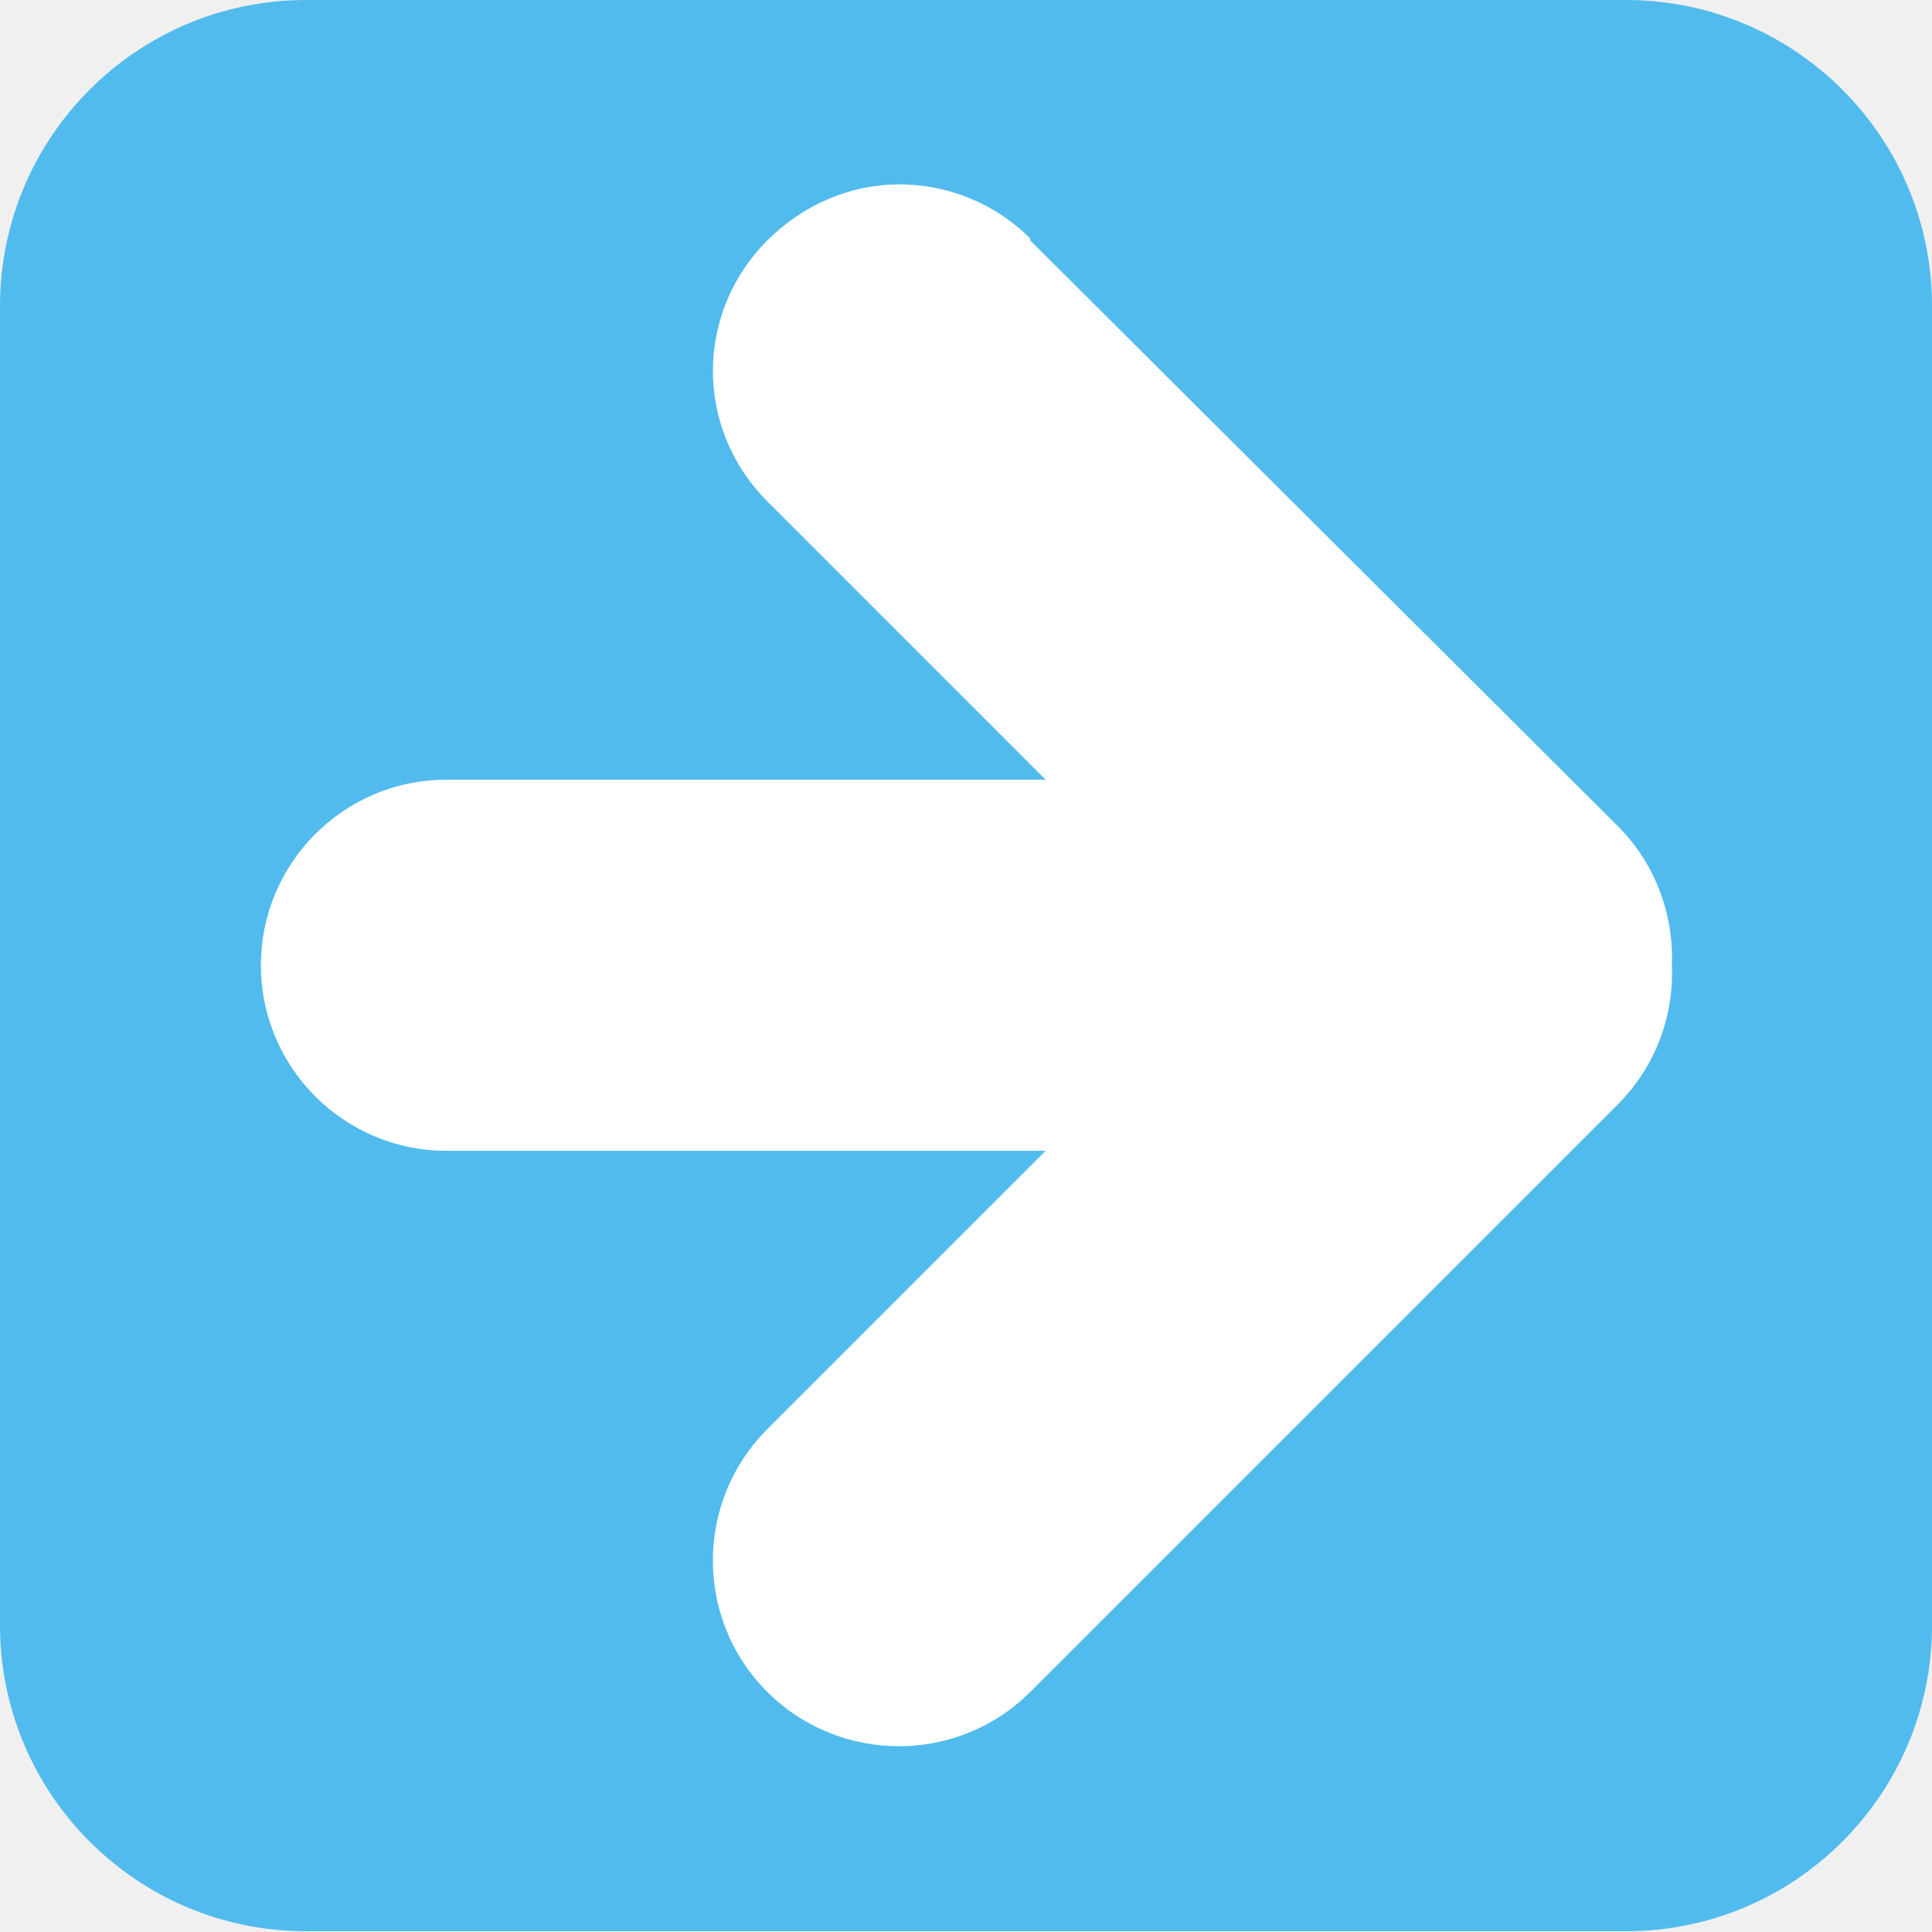
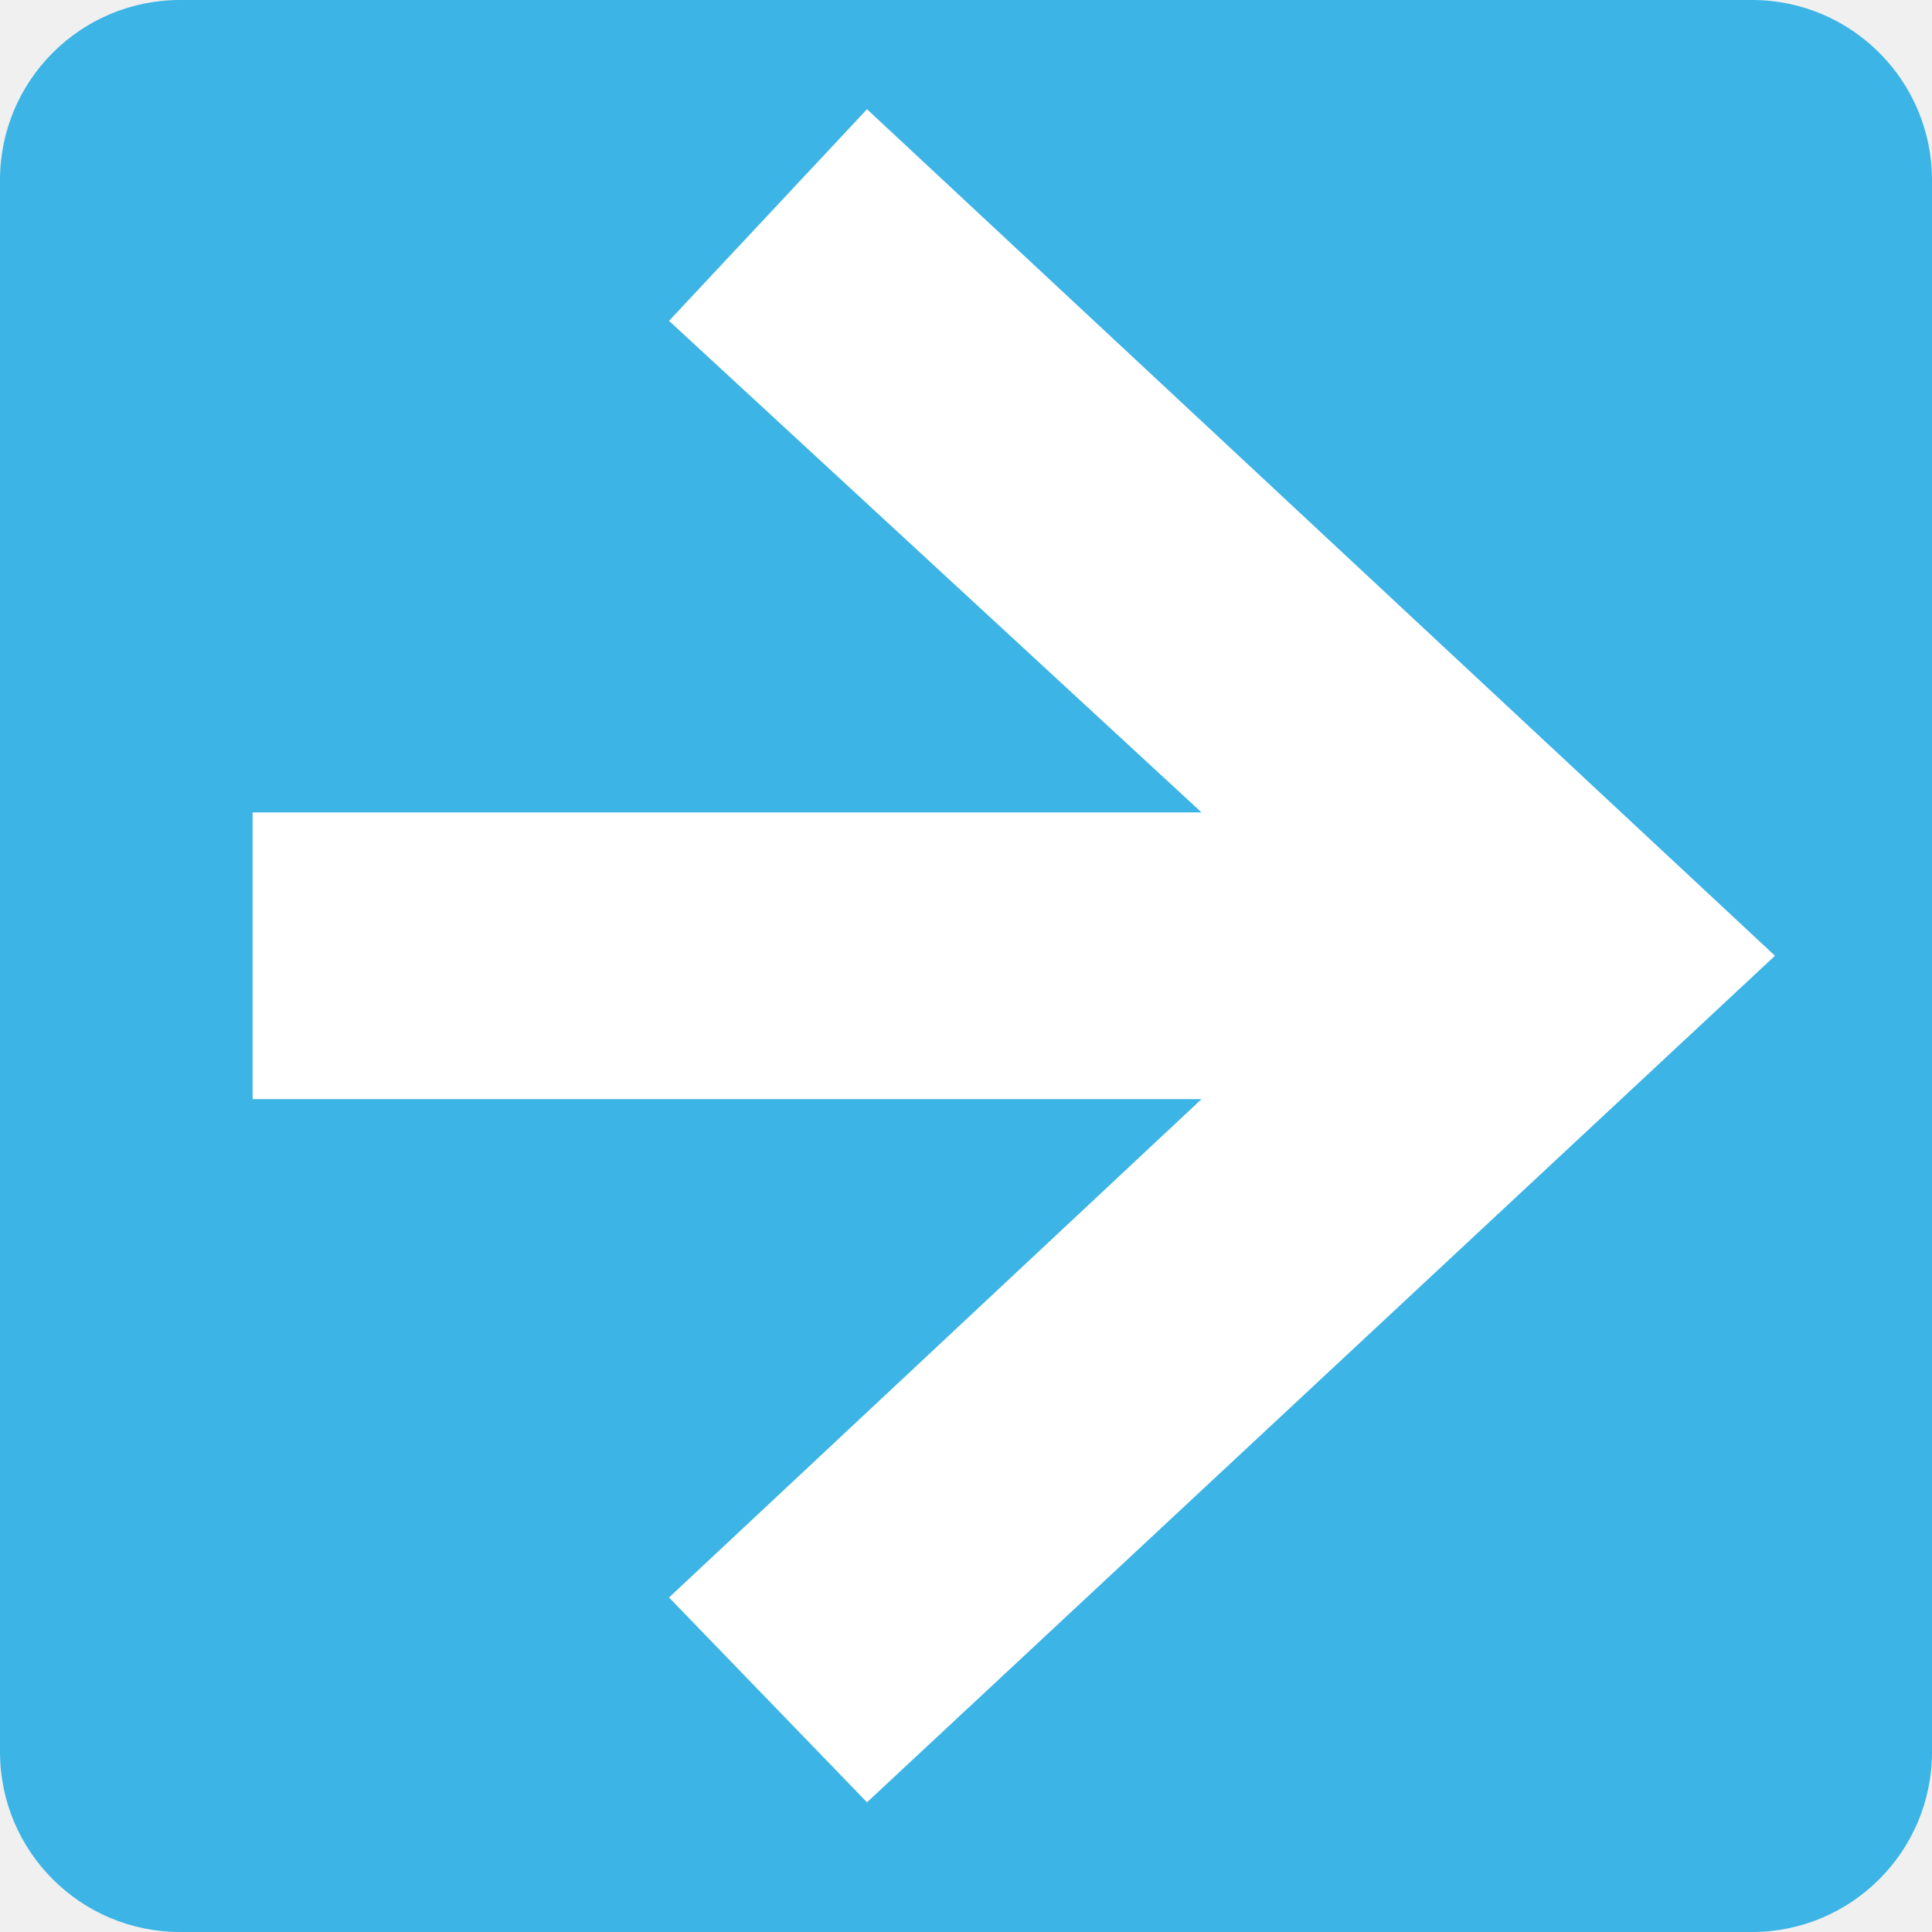
- <svg xmlns="http://www.w3.org/2000/svg" version="1.1" width="31.237" height="31.225" id="svg2997" xml:space="preserve">
-   <defs id="defs3001">
-     <clipPath id="clipPath3011">
-       <path d="m 0,791.28 595.2,0 0,-791.04 -595.2,0 0,791.04 z" id="path3013" />
-     </clipPath>
-     <clipPath id="clipPath3029">
-       <path d="m 0,791.28 595.2,0 0,-791.04 -595.2,0 0,791.04 z" id="path3031" />
-     </clipPath>
-     <clipPath id="clipPath3225">
-       <path d="m 114.54,533.72 35.68,0 0,-25.13 -35.68,0 0,25.13 z" id="path3227" />
-     </clipPath>
-     <clipPath id="clipPath3241">
-       <path d="m 154.22,533.72 35.69,0 0,-25.13 -35.69,0 0,25.13 z" id="path3243" />
-     </clipPath>
-     <clipPath id="clipPath3257">
-       <path d="m 193.91,533.72 35.68,0 0,-25.2 -35.68,0 0,25.2 z" id="path3259" />
-     </clipPath>
-   </defs>
-   <g transform="matrix(1.25,0,0,-1.25,-93.5625,667.15)" id="g3005">
-     <g id="g4330">
-       <path d="m 74.85,512.7 0,17.06 c 0,2.187 1.773,3.96 3.96,3.96 l 17.07,0 c 2.187,0 3.96,-1.773 3.96,-3.96 l 0,-17.06 c 0,-2.187 -1.773,-3.96 -3.96,-3.96 l -17.07,0 c -2.187,0 -3.96,1.773 -3.96,3.96" id="path3199" style="fill:#51bbed;fill-opacity:1;fill-rule:evenodd;stroke:none" />
-       <path d="m 108.094,324.406 c -0.769,7.8e-4 -1.536,0.318 -2.125,0.906 -1.173,1.173 -1.173,3.047 0,4.219 l 4.5,4.5 -9.688,0 c -1.656,0 -3,1.344 -3,3 0,1.657 1.344,3 3,3 l 9.688,0 -4.5,4.5 c -1.174,1.174 -1.175,3.079 0,4.25 1.173,1.169 3.079,1.171 4.25,0 l 9.5,-9.5 c 0.618,-0.618 0.908,-1.441 0.875,-2.25 0.031,-0.806 -0.259,-1.634 -0.875,-2.25 l -9.5,-9.469 0,-0.031 c -0.586,-0.586 -1.356,-0.876 -2.125,-0.875 z" transform="matrix(0.8,0,0,-0.8,0,790.86)" id="path3203" style="fill:#ffffff;fill-opacity:1;fill-rule:evenodd;stroke:none" />
-     </g>
-   </g>
+ <svg xmlns="http://www.w3.org/2000/svg" version="1.1" id="Layer_1" x="0px" y="0px" viewBox="0 0 28.3 28.3" style="enable-background:new 0 0 28.3 28.3;" xml:space="preserve">
+   <defs id="defs10" />
+   <style type="text/css" id="style2">
+ 	.st0{fill:#3CB4E5;}
+ 	.st1{fill:#FFFFFF;}
+ </style>
+   <rect id="rect4529_00000061449998730043243630000000670997949188021154_" y="0" class="st0" width="28.3" height="28.3" ry="2.638" x="0" style="fill:#3cb4e5" />
+   <polygon class="st1" points="12.7,1.6 9.8,4.7 17.6,11.9 3.7,11.9 3.7,16.1 17.6,16.1 9.8,23.4 12.7,26.4 26,14 " id="polygon5" />
</svg>
